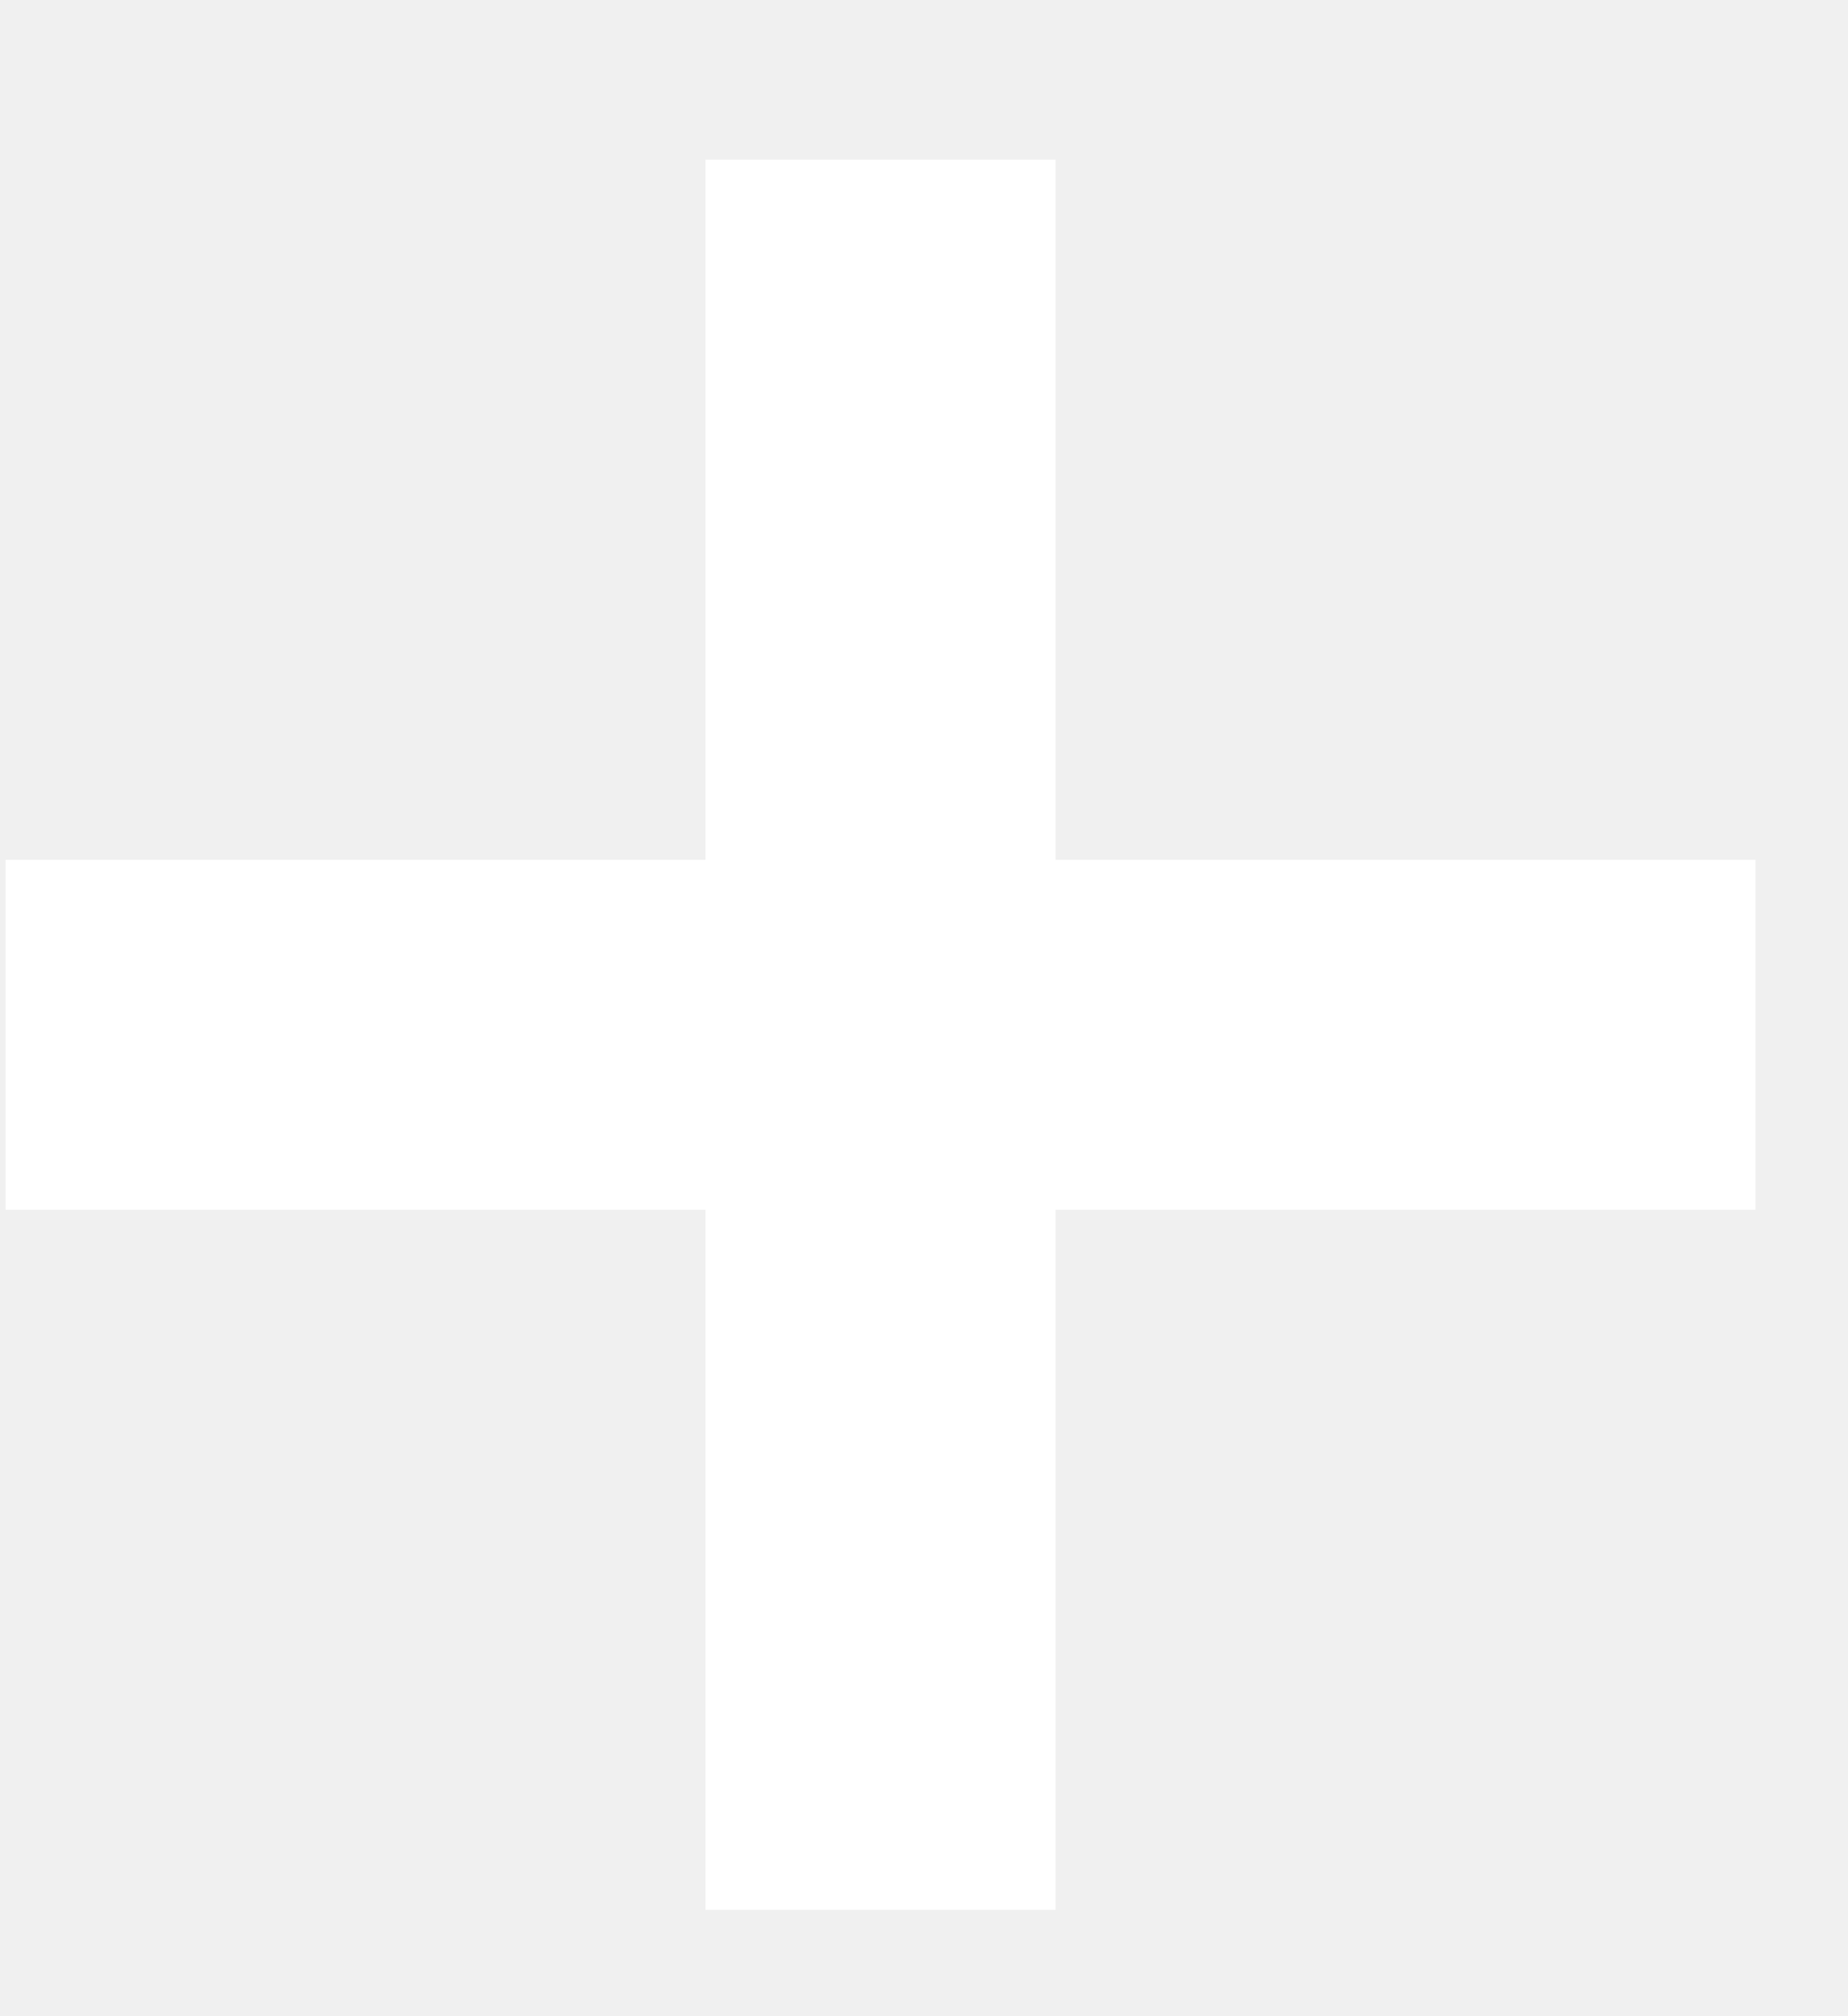
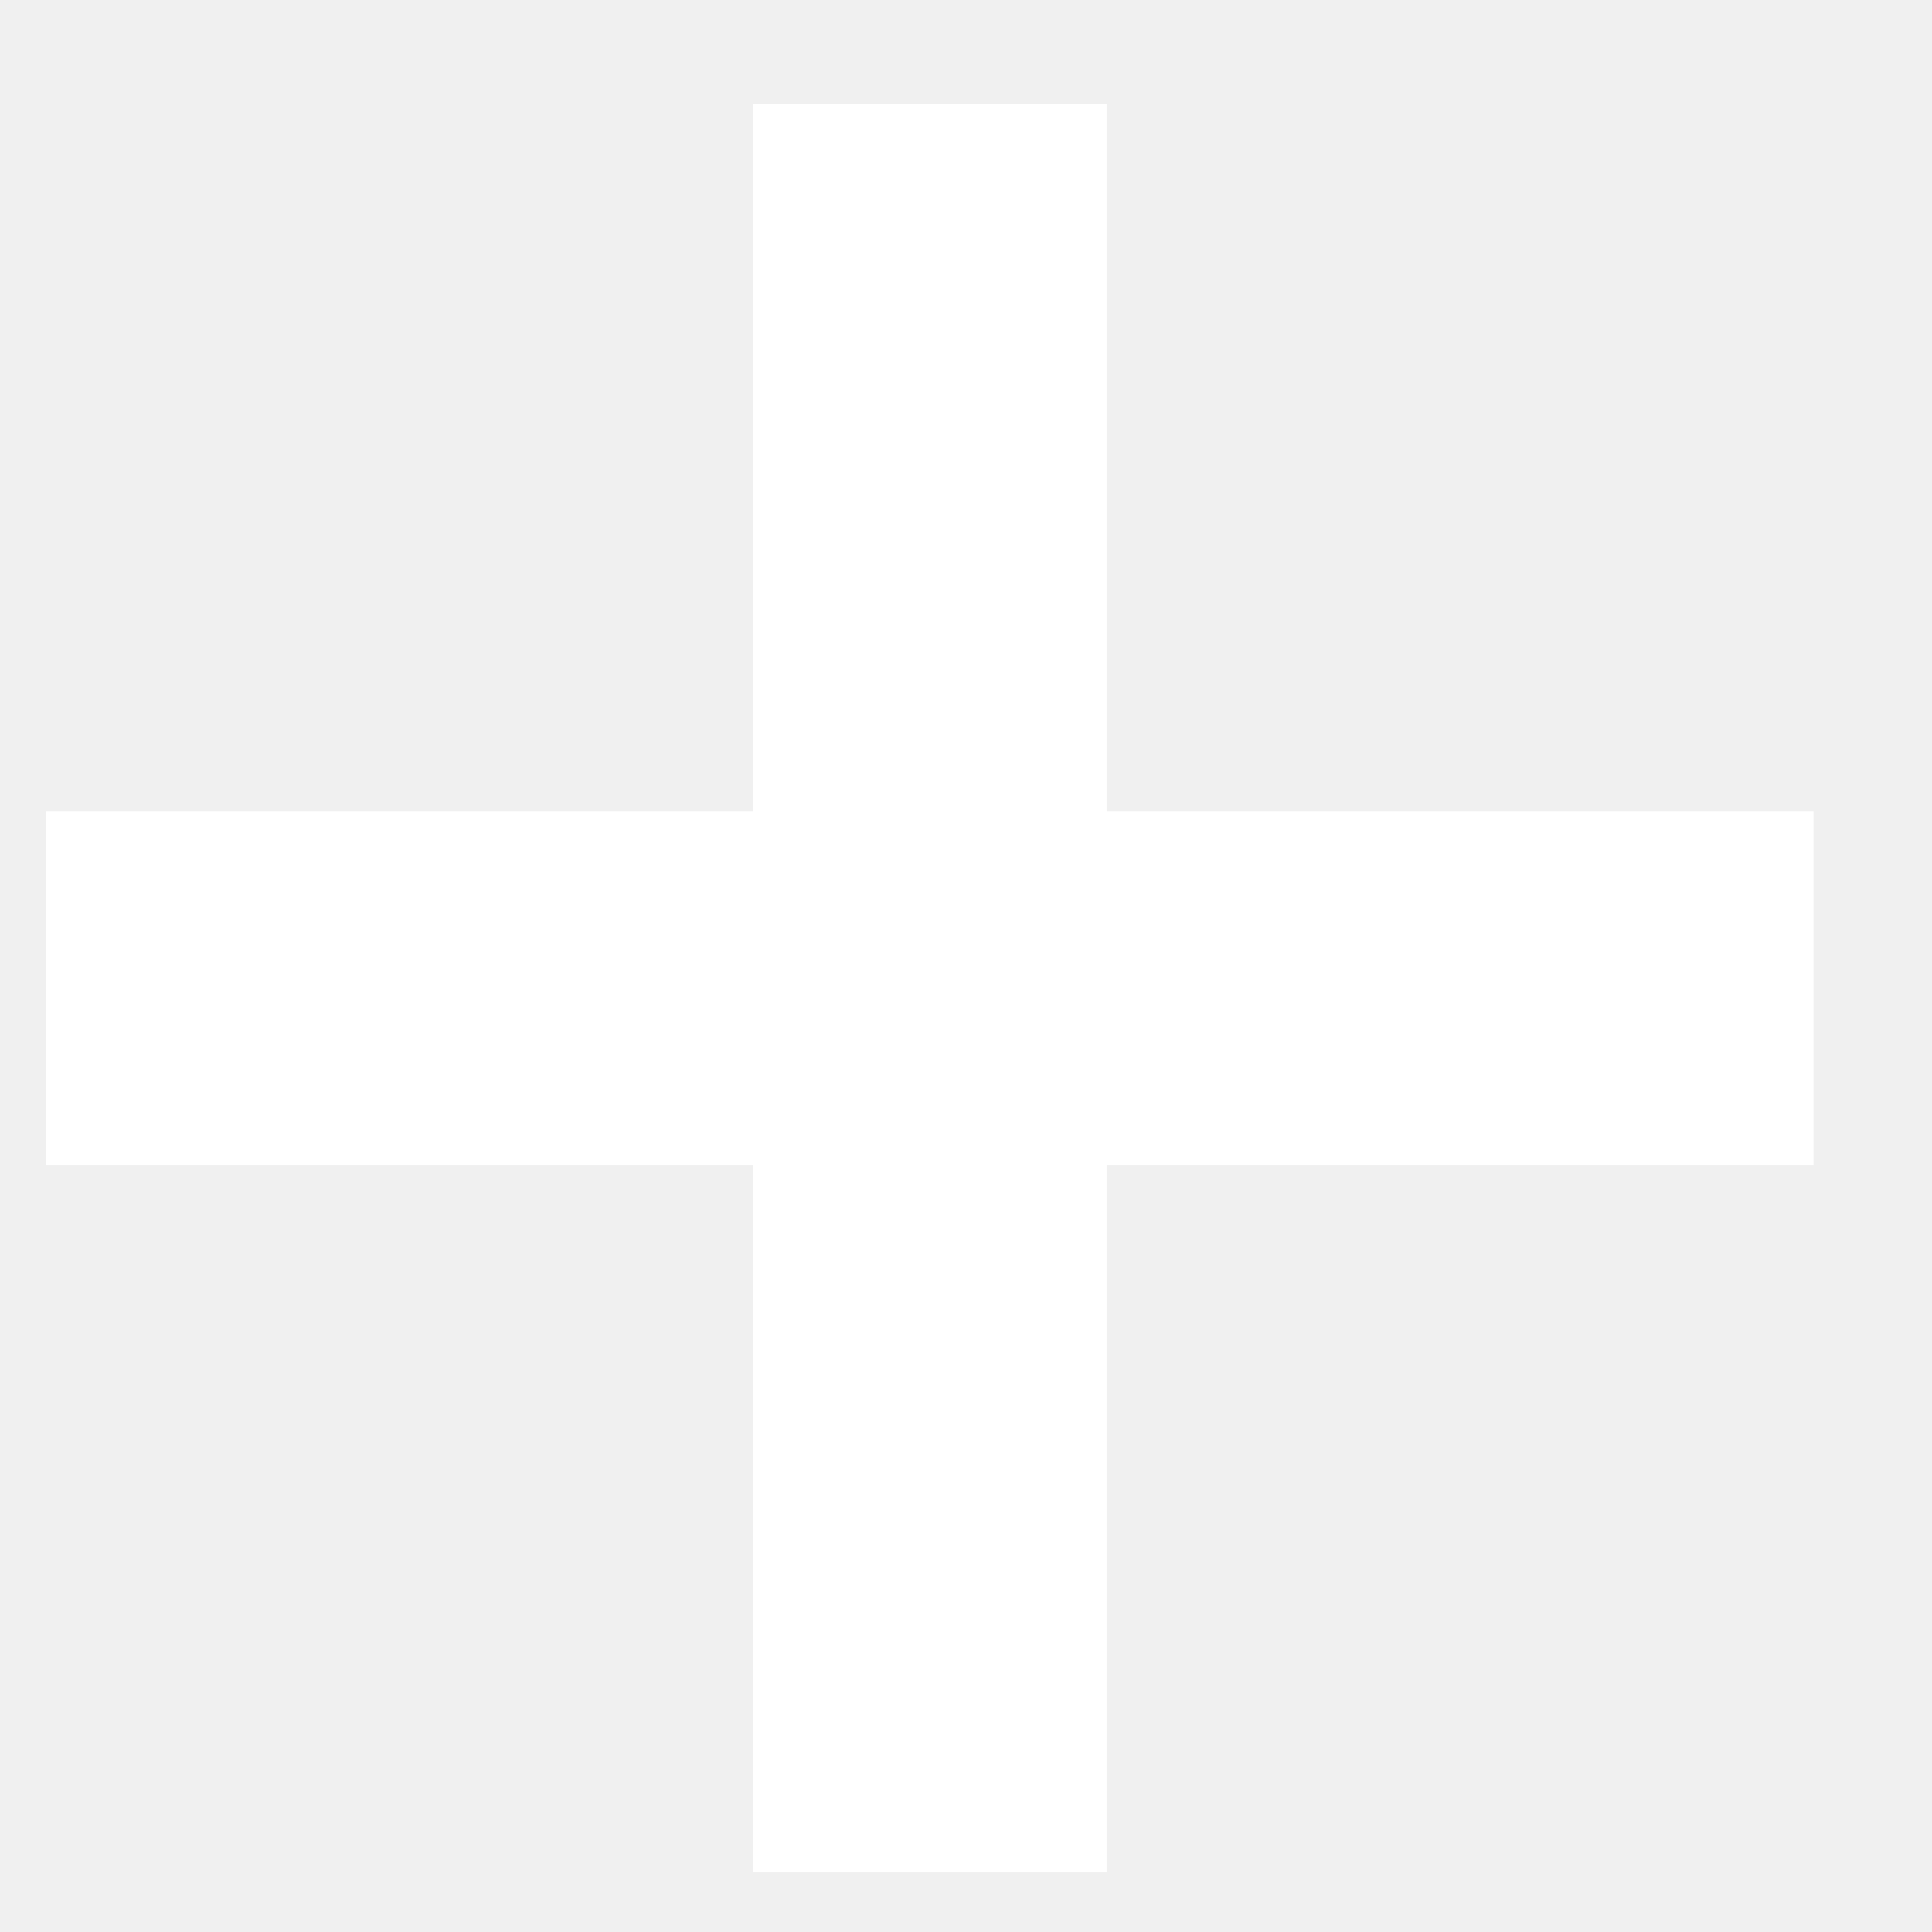
- <svg xmlns="http://www.w3.org/2000/svg" width="11" height="12" viewBox="0 0 11 12" fill="none">
-   <path fill-rule="evenodd" clip-rule="evenodd" d="M6.284 0.95H4.2V5.118H0.033V7.201H4.2V11.368H6.284V7.201H10.451V5.118H6.284V0.95Z" fill="white" />
+ <svg xmlns="http://www.w3.org/2000/svg" width="9" height="9" viewBox="0 0 9 9" fill="none">
+   <path fill-rule="evenodd" clip-rule="evenodd" d="M5.155 0.485H3.508V3.781H0.213V5.429H3.508V8.723H5.155V5.429H8.448V3.781H5.155V0.485Z" fill="white" />
</svg>
